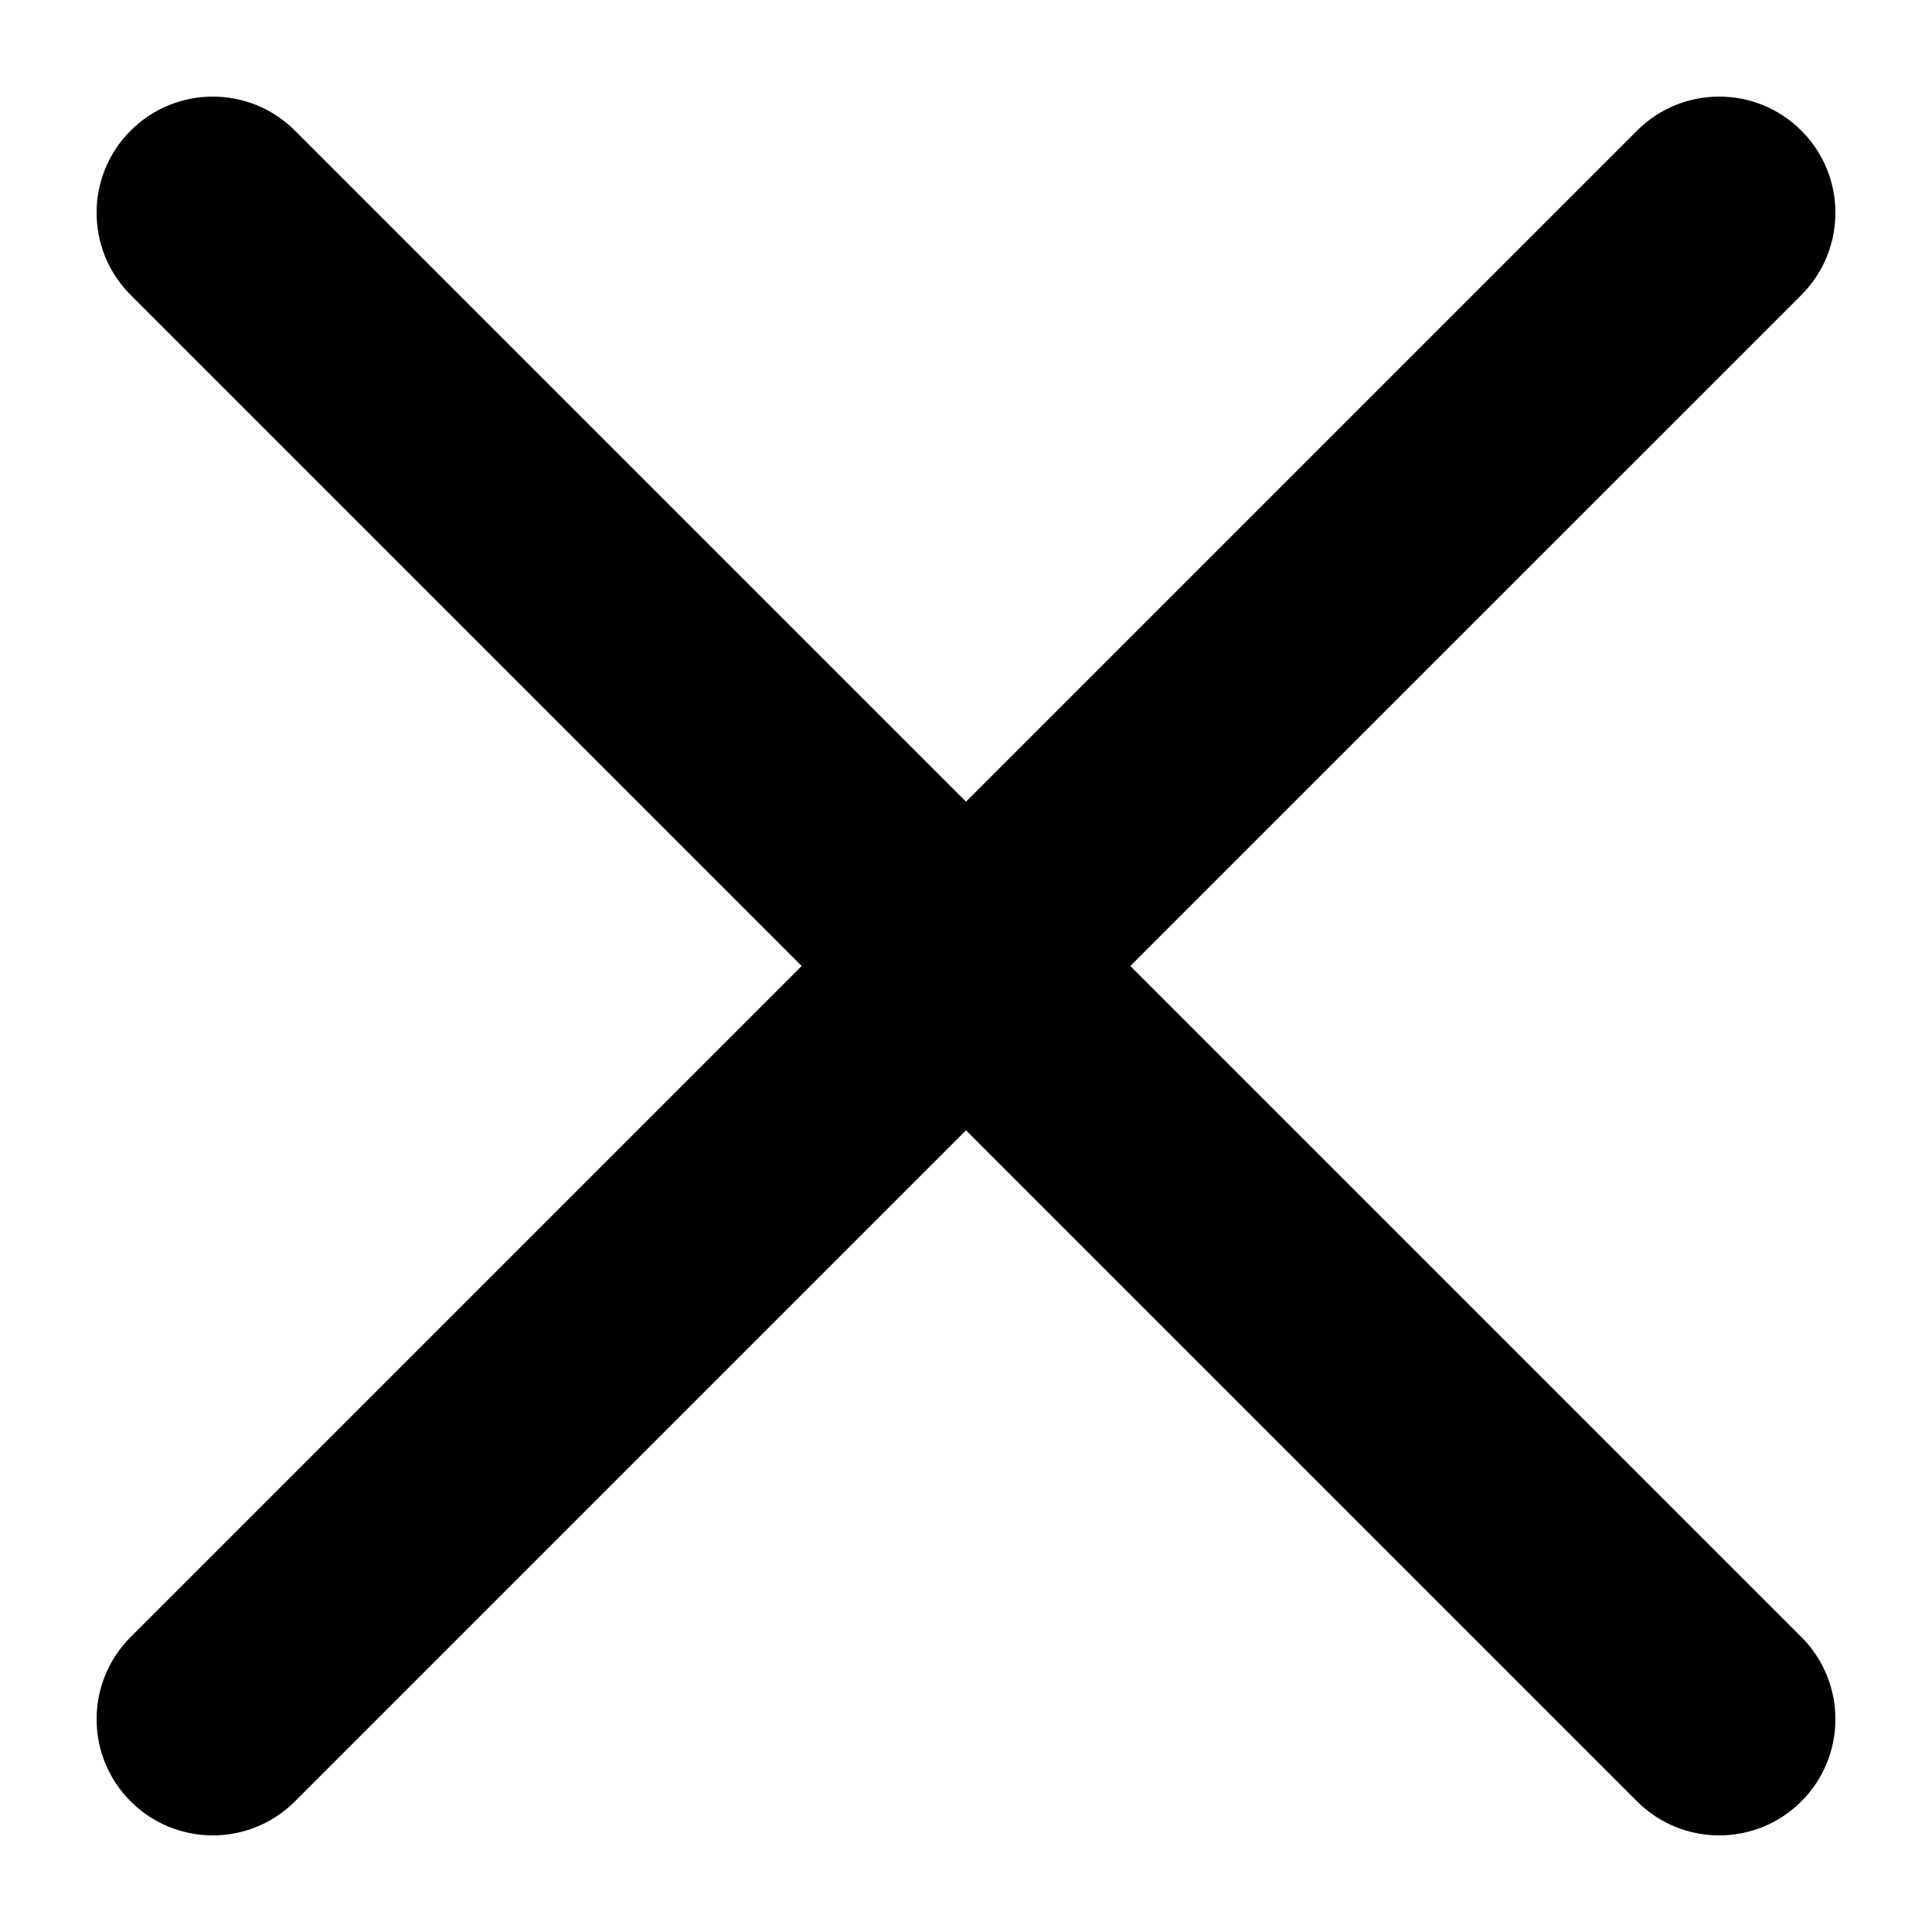
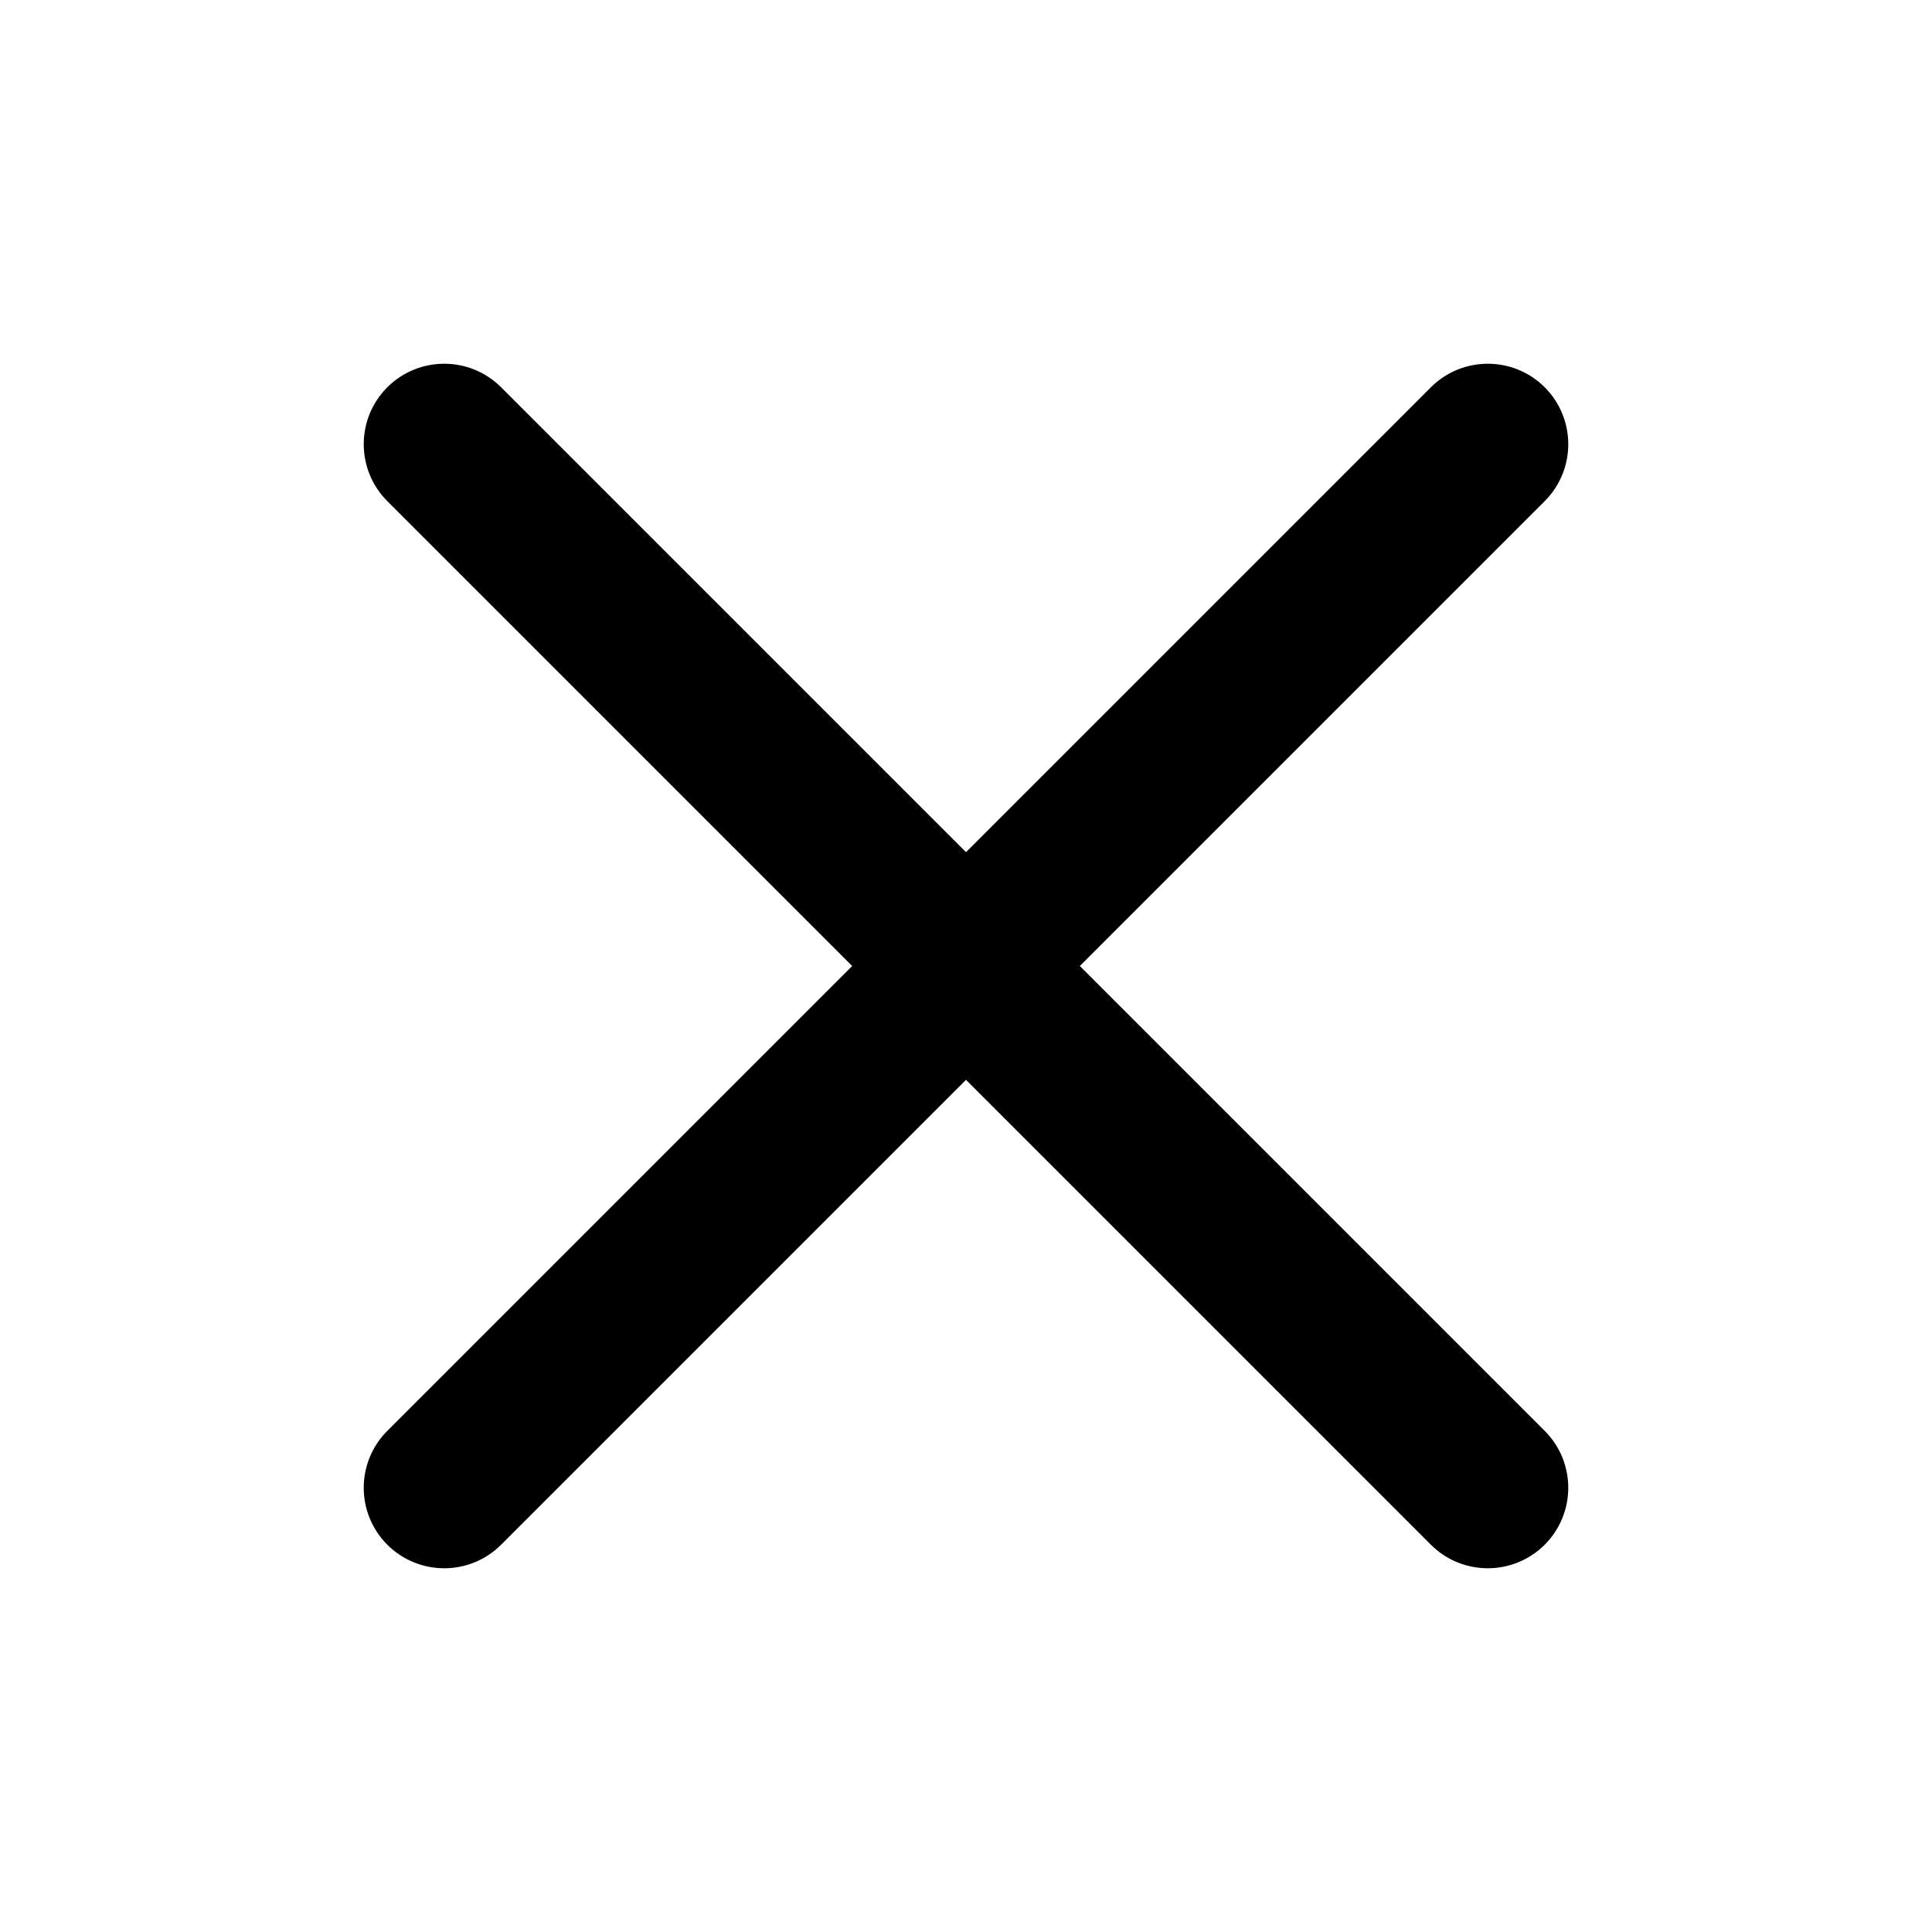
- <svg xmlns="http://www.w3.org/2000/svg" width="100" height="100" viewBox="0 0 100 100" fill="none">
-   <path d="M15.268 6.762C12.919 4.413 9.11 4.413 6.762 6.762C4.413 9.11 4.413 12.919 6.762 15.268L41.494 50L6.762 84.732C4.413 87.081 4.413 90.889 6.762 93.238C9.111 95.587 12.919 95.587 15.268 93.238L50 58.506L84.732 93.238C87.081 95.587 90.889 95.587 93.238 93.238C95.587 90.889 95.587 87.081 93.238 84.732L58.506 50L93.239 15.268C95.587 12.919 95.587 9.11 93.239 6.762C90.89 4.413 87.081 4.413 84.733 6.762L50 41.494L15.268 6.762Z" fill="black" />
+ <svg xmlns="http://www.w3.org/2000/svg" fill="none" height="24" viewBox="0 0 24 24" width="24">
+   <path fill="#000" d="M6.225 4.811C5.835 4.421 5.202 4.421 4.811 4.811C4.421 5.202 4.421 5.835 4.811 6.225L10.586 12L4.811 17.775C4.421 18.165 4.421 18.798 4.811 19.189C5.202 19.579 5.835 19.579 6.225 19.189L12 13.414L17.775 19.189C18.165 19.579 18.798 19.579 19.189 19.189C19.579 18.798 19.579 18.165 19.189 17.775L13.414 12L19.189 6.225C19.579 5.835 19.579 5.202 19.189 4.811C18.799 4.421 18.165 4.421 17.775 4.811L12 10.586L6.225 4.811Z" />
</svg>
